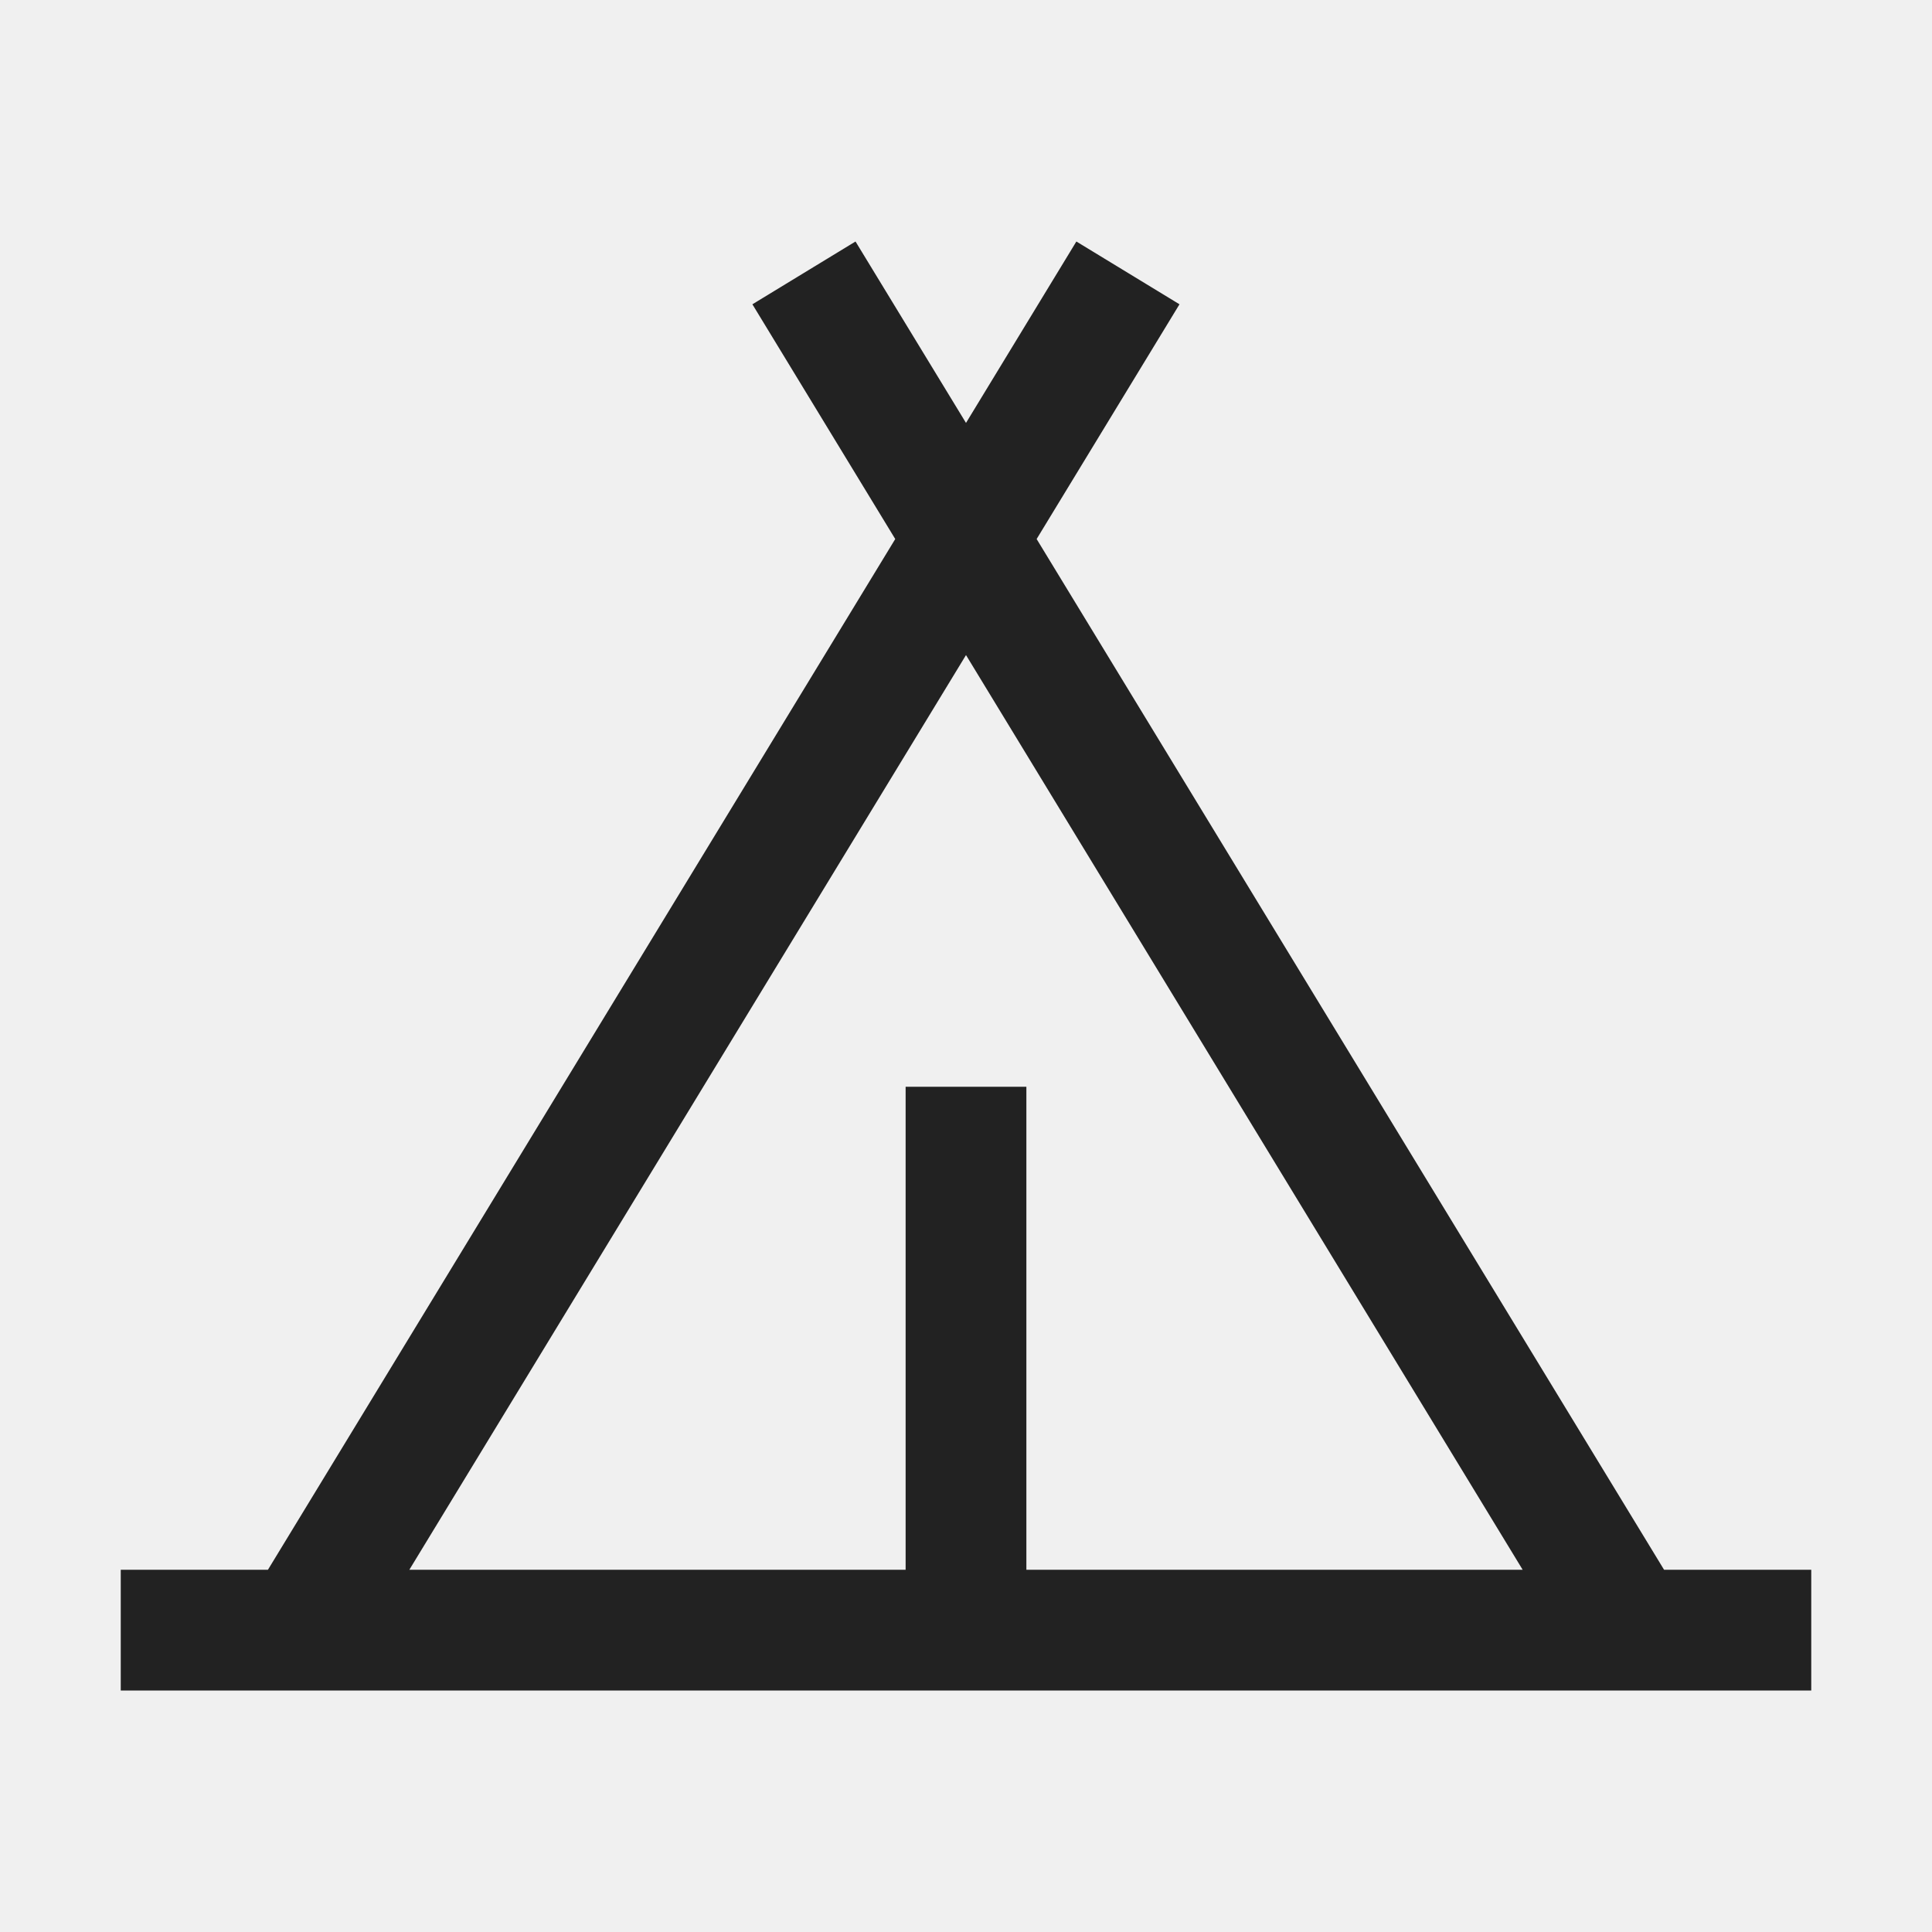
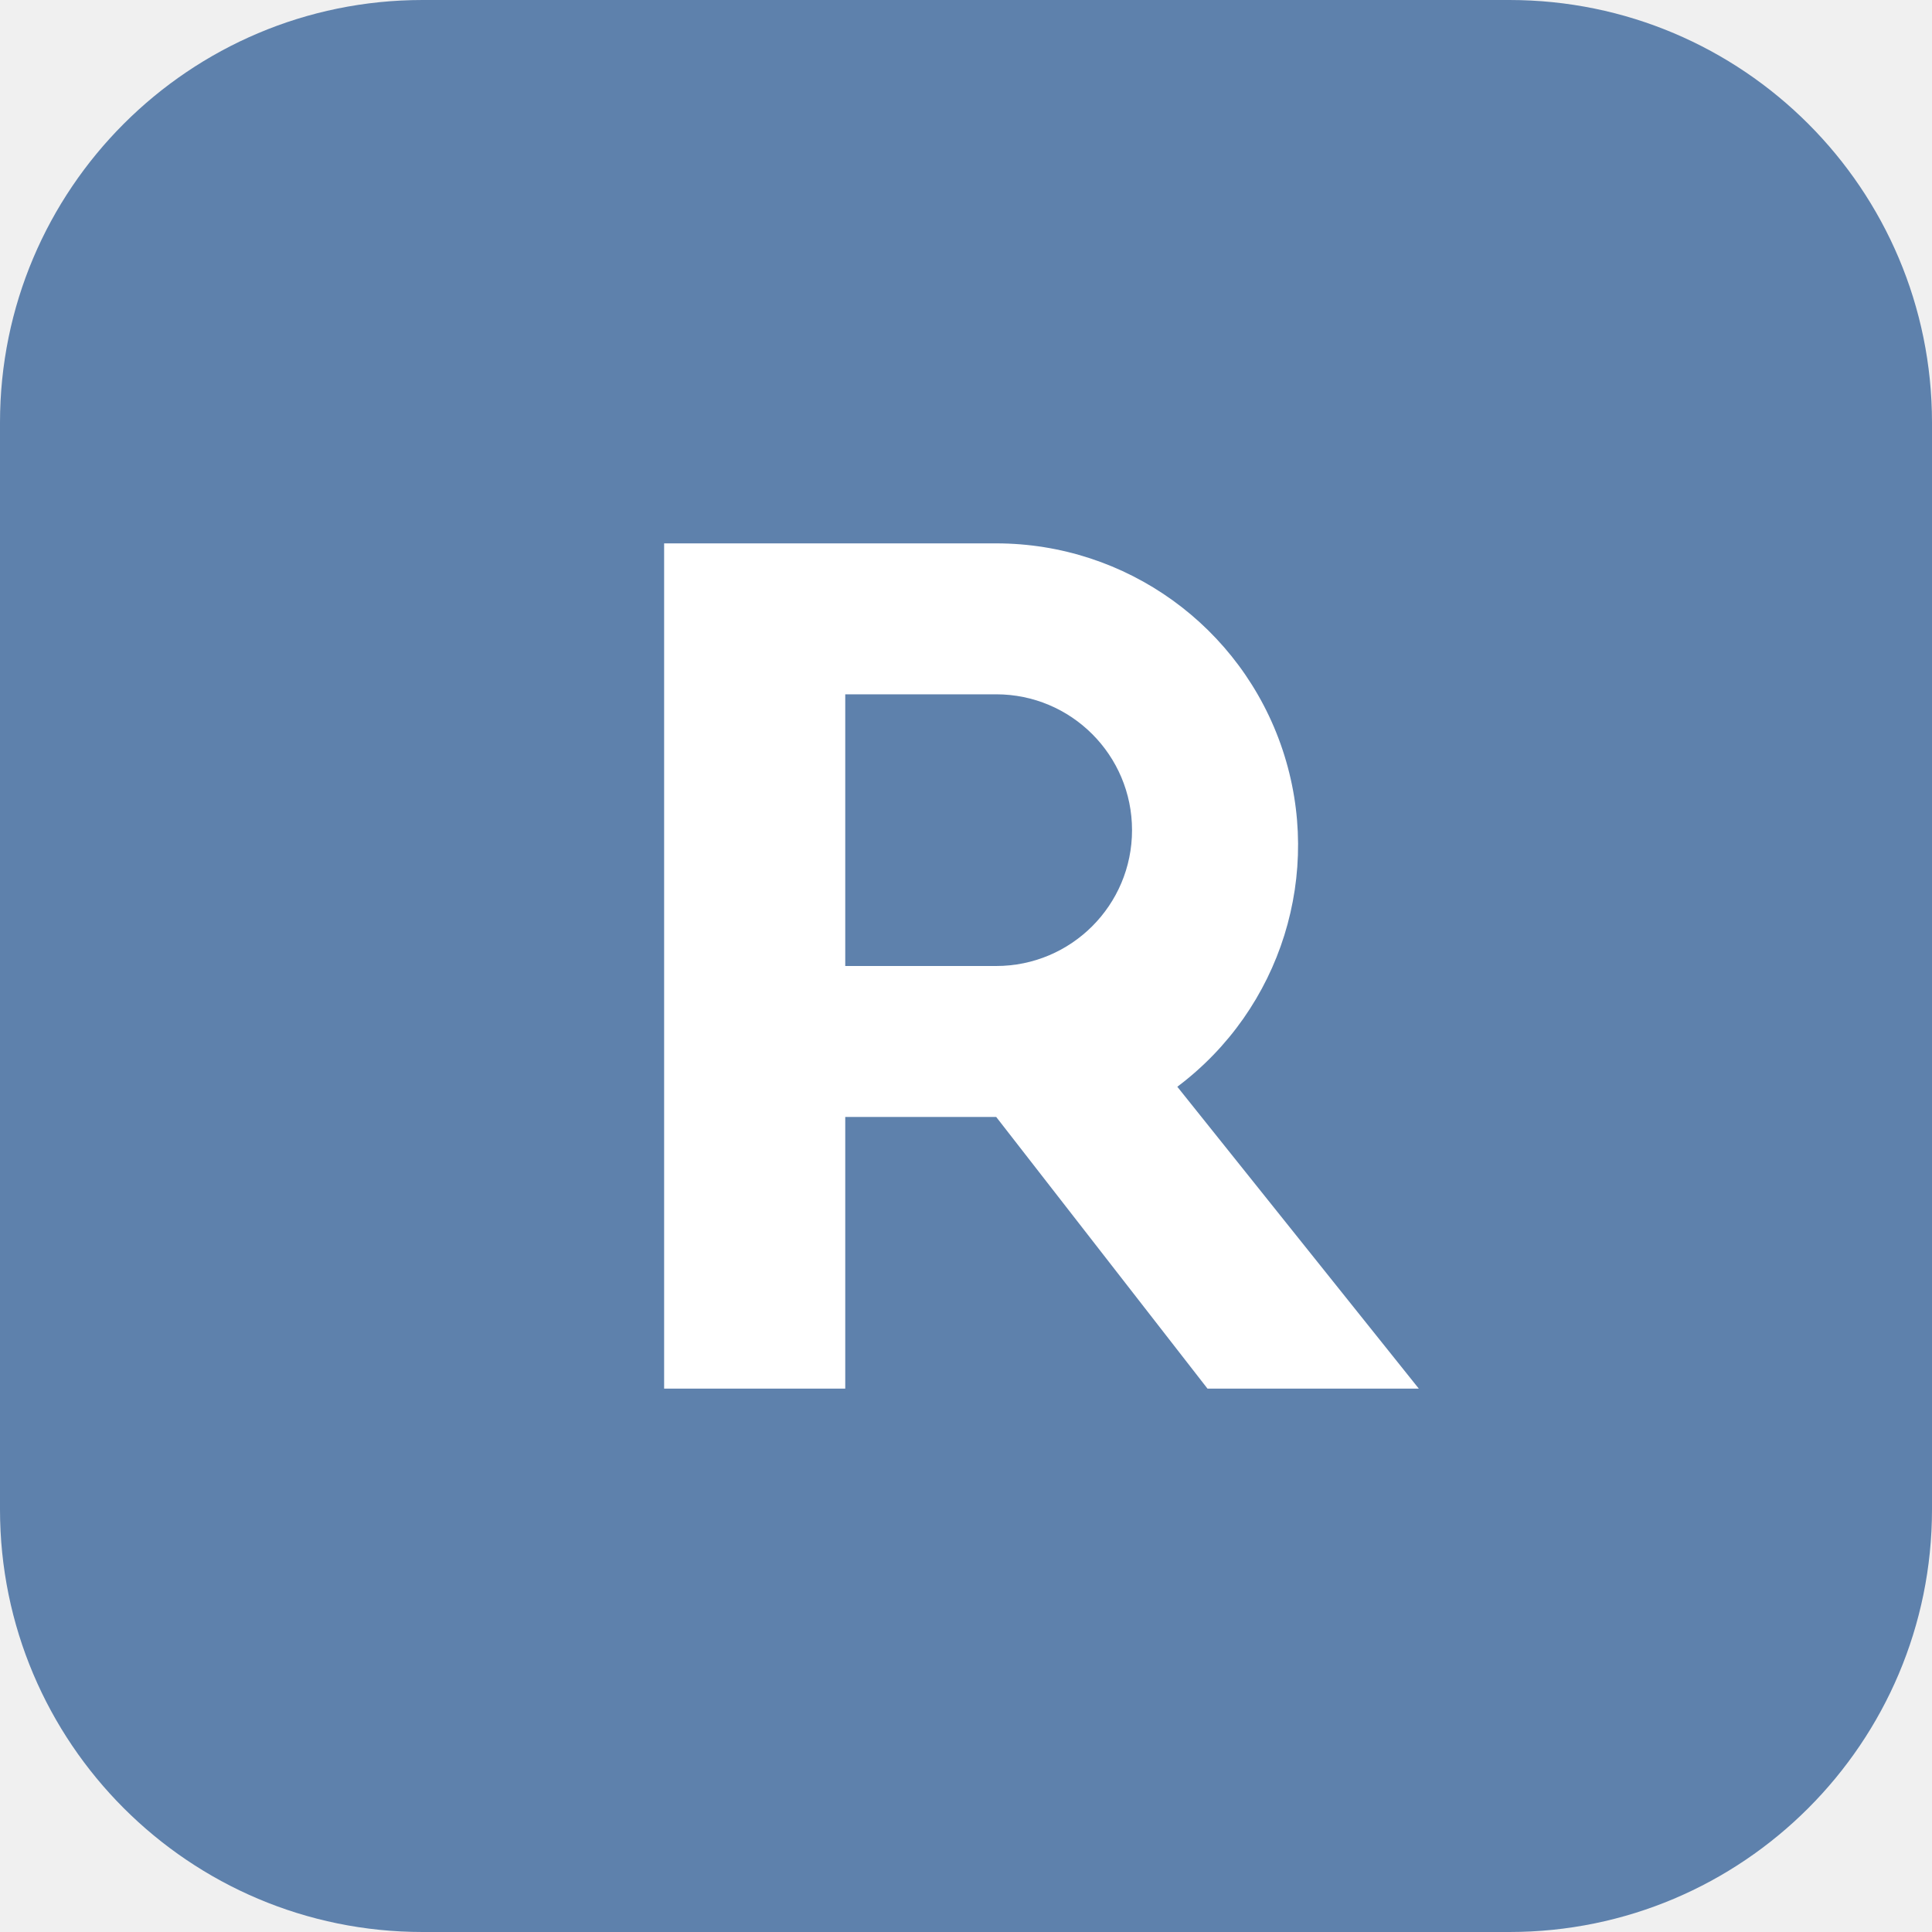
- <svg xmlns="http://www.w3.org/2000/svg" width="32" height="32" viewBox="0 0 32 32" fill="none">
-   <path fill-rule="evenodd" clip-rule="evenodd" d="M27.562 26L17.17 8.928l2.366-3.888L17.828 4L16 7.005L14.17 4l-1.708 1.04l2.366 3.888L4.438 26H2v2h28v-2zM16 10.85L25.22 26H17v-8h-2v8H6.78z" fill="#222" />
+ <svg xmlns="http://www.w3.org/2000/svg" viewBox="0 0 64 64">
+   <rect width="64" height="64" rx="14" fill="#5E81AC" />
+   <path d="M22 18h11a10 10 0 0 1 6 18l8 10h-7l-7-9h-5v9h-6V18zm6 5v9h5a4.5 4.5 0 1 0 0-9h-5z" fill="#fff" />
</svg>
